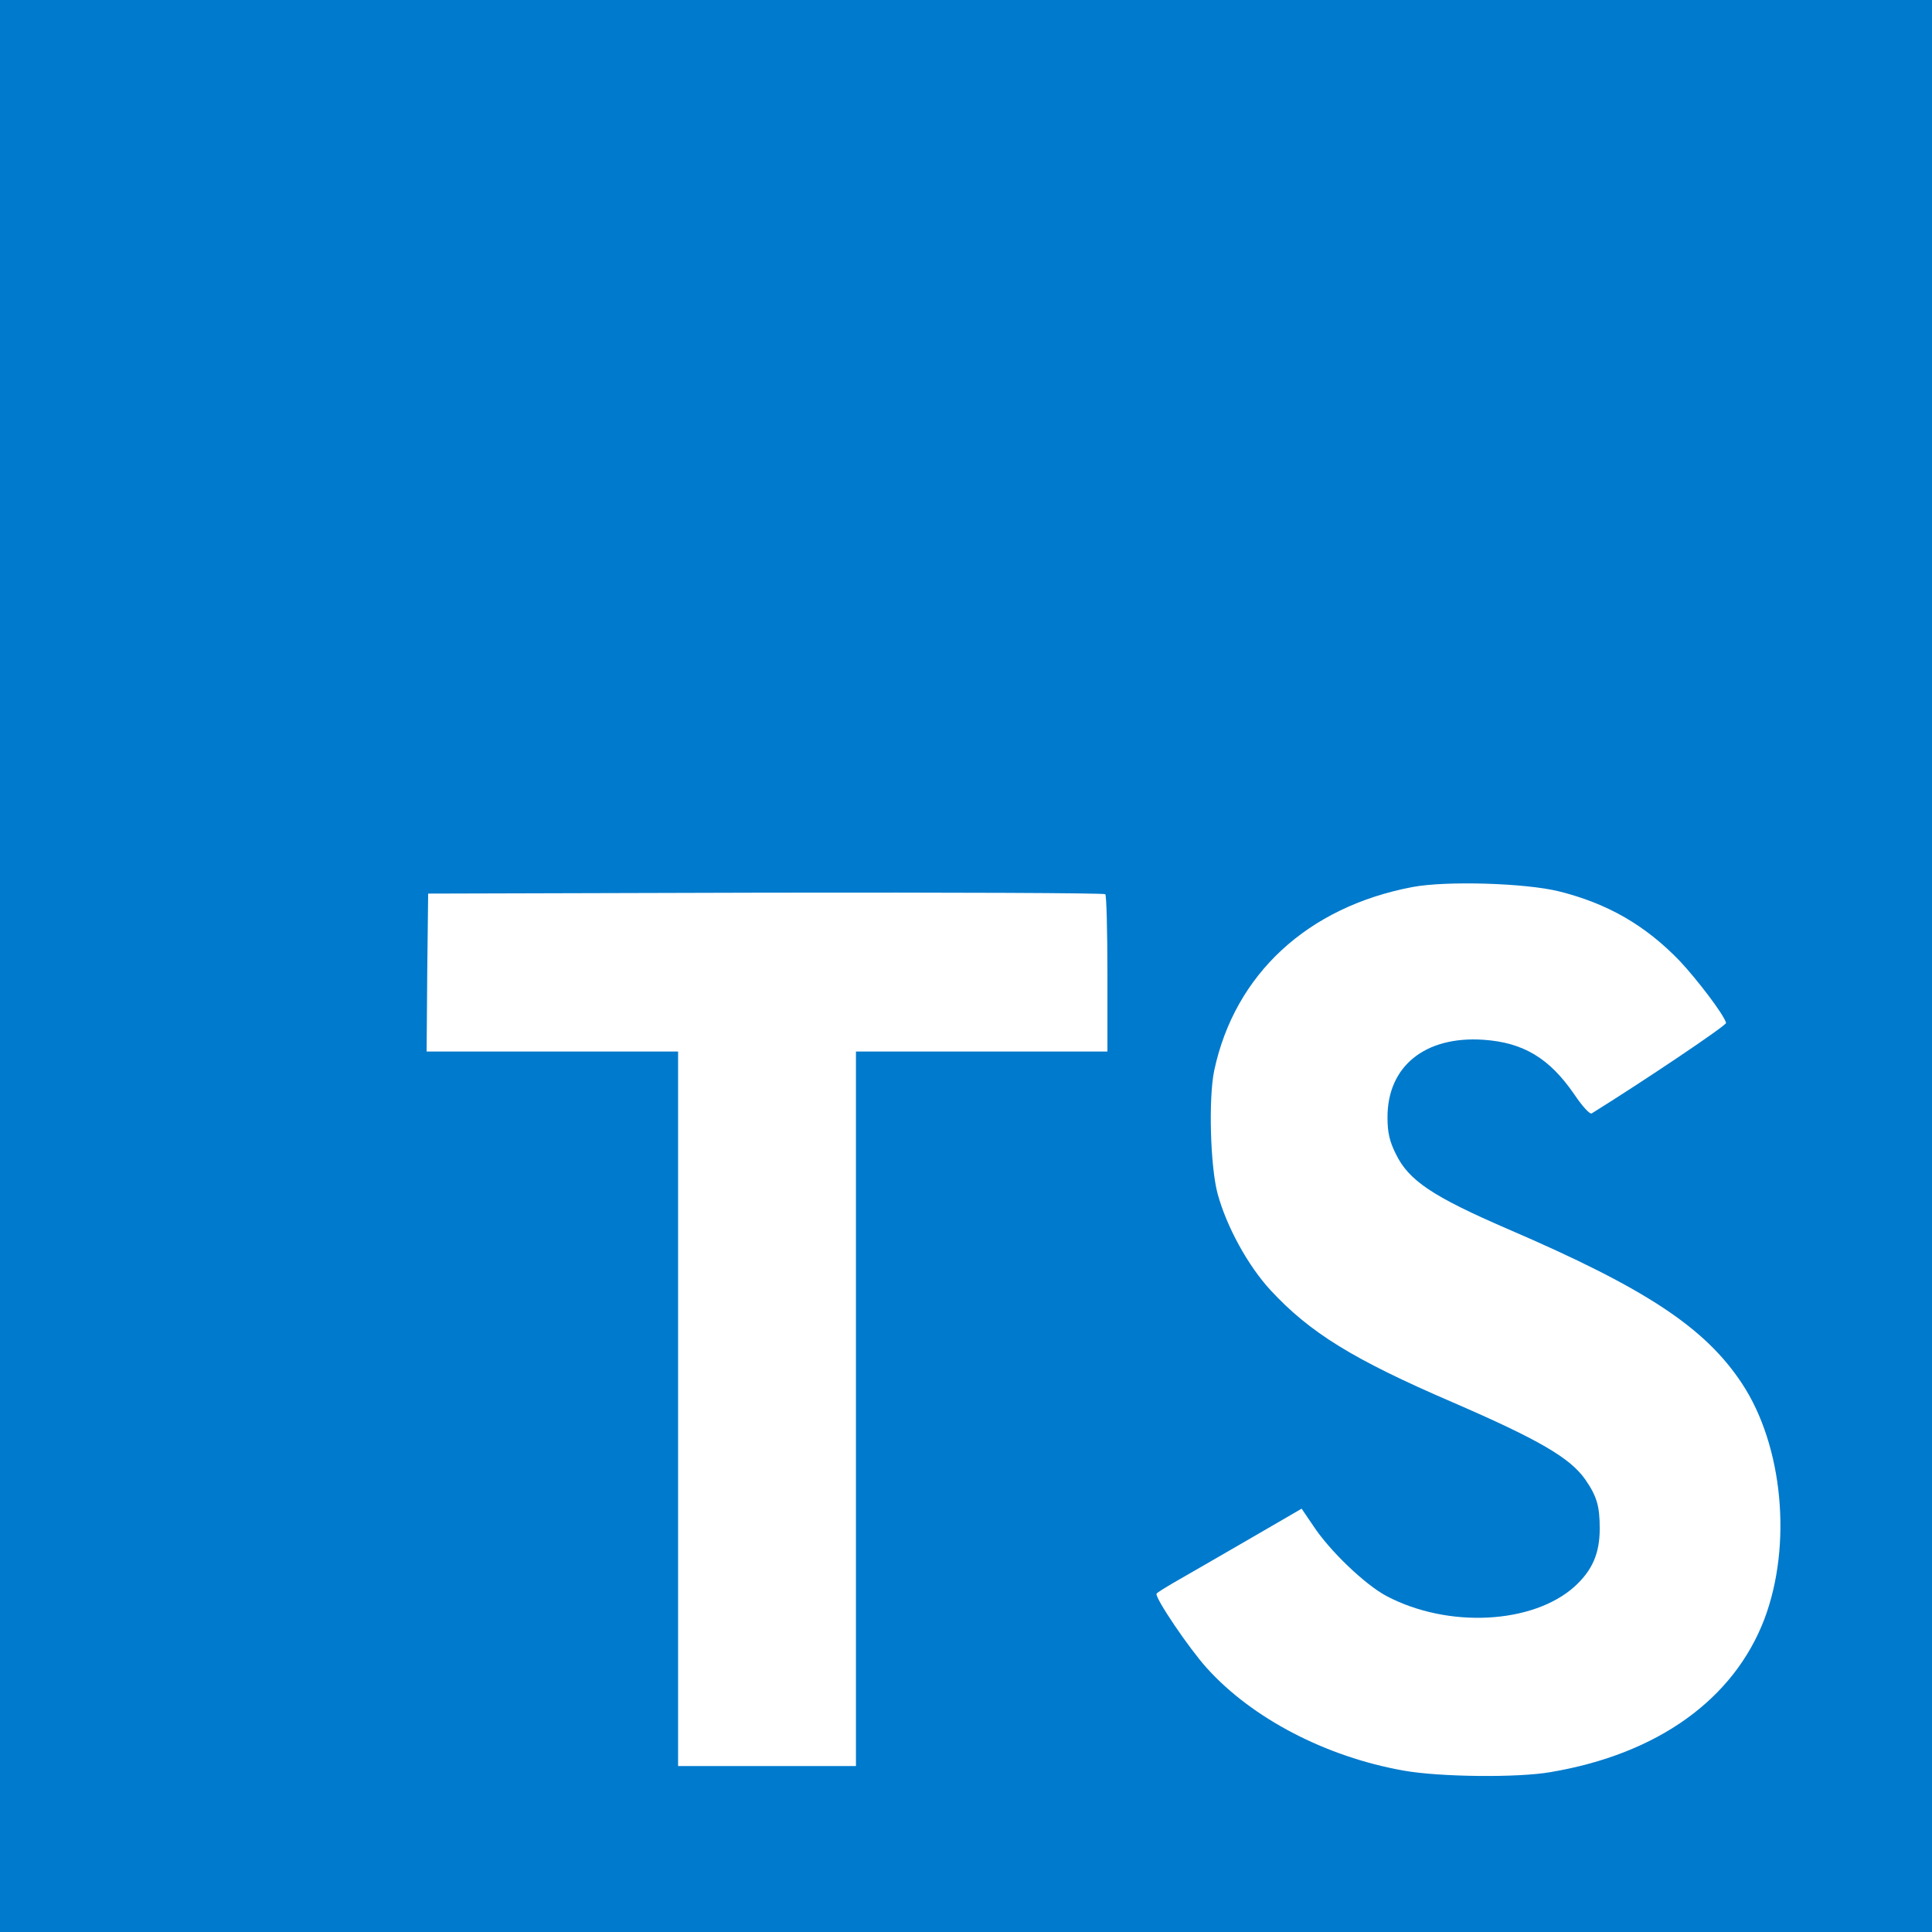
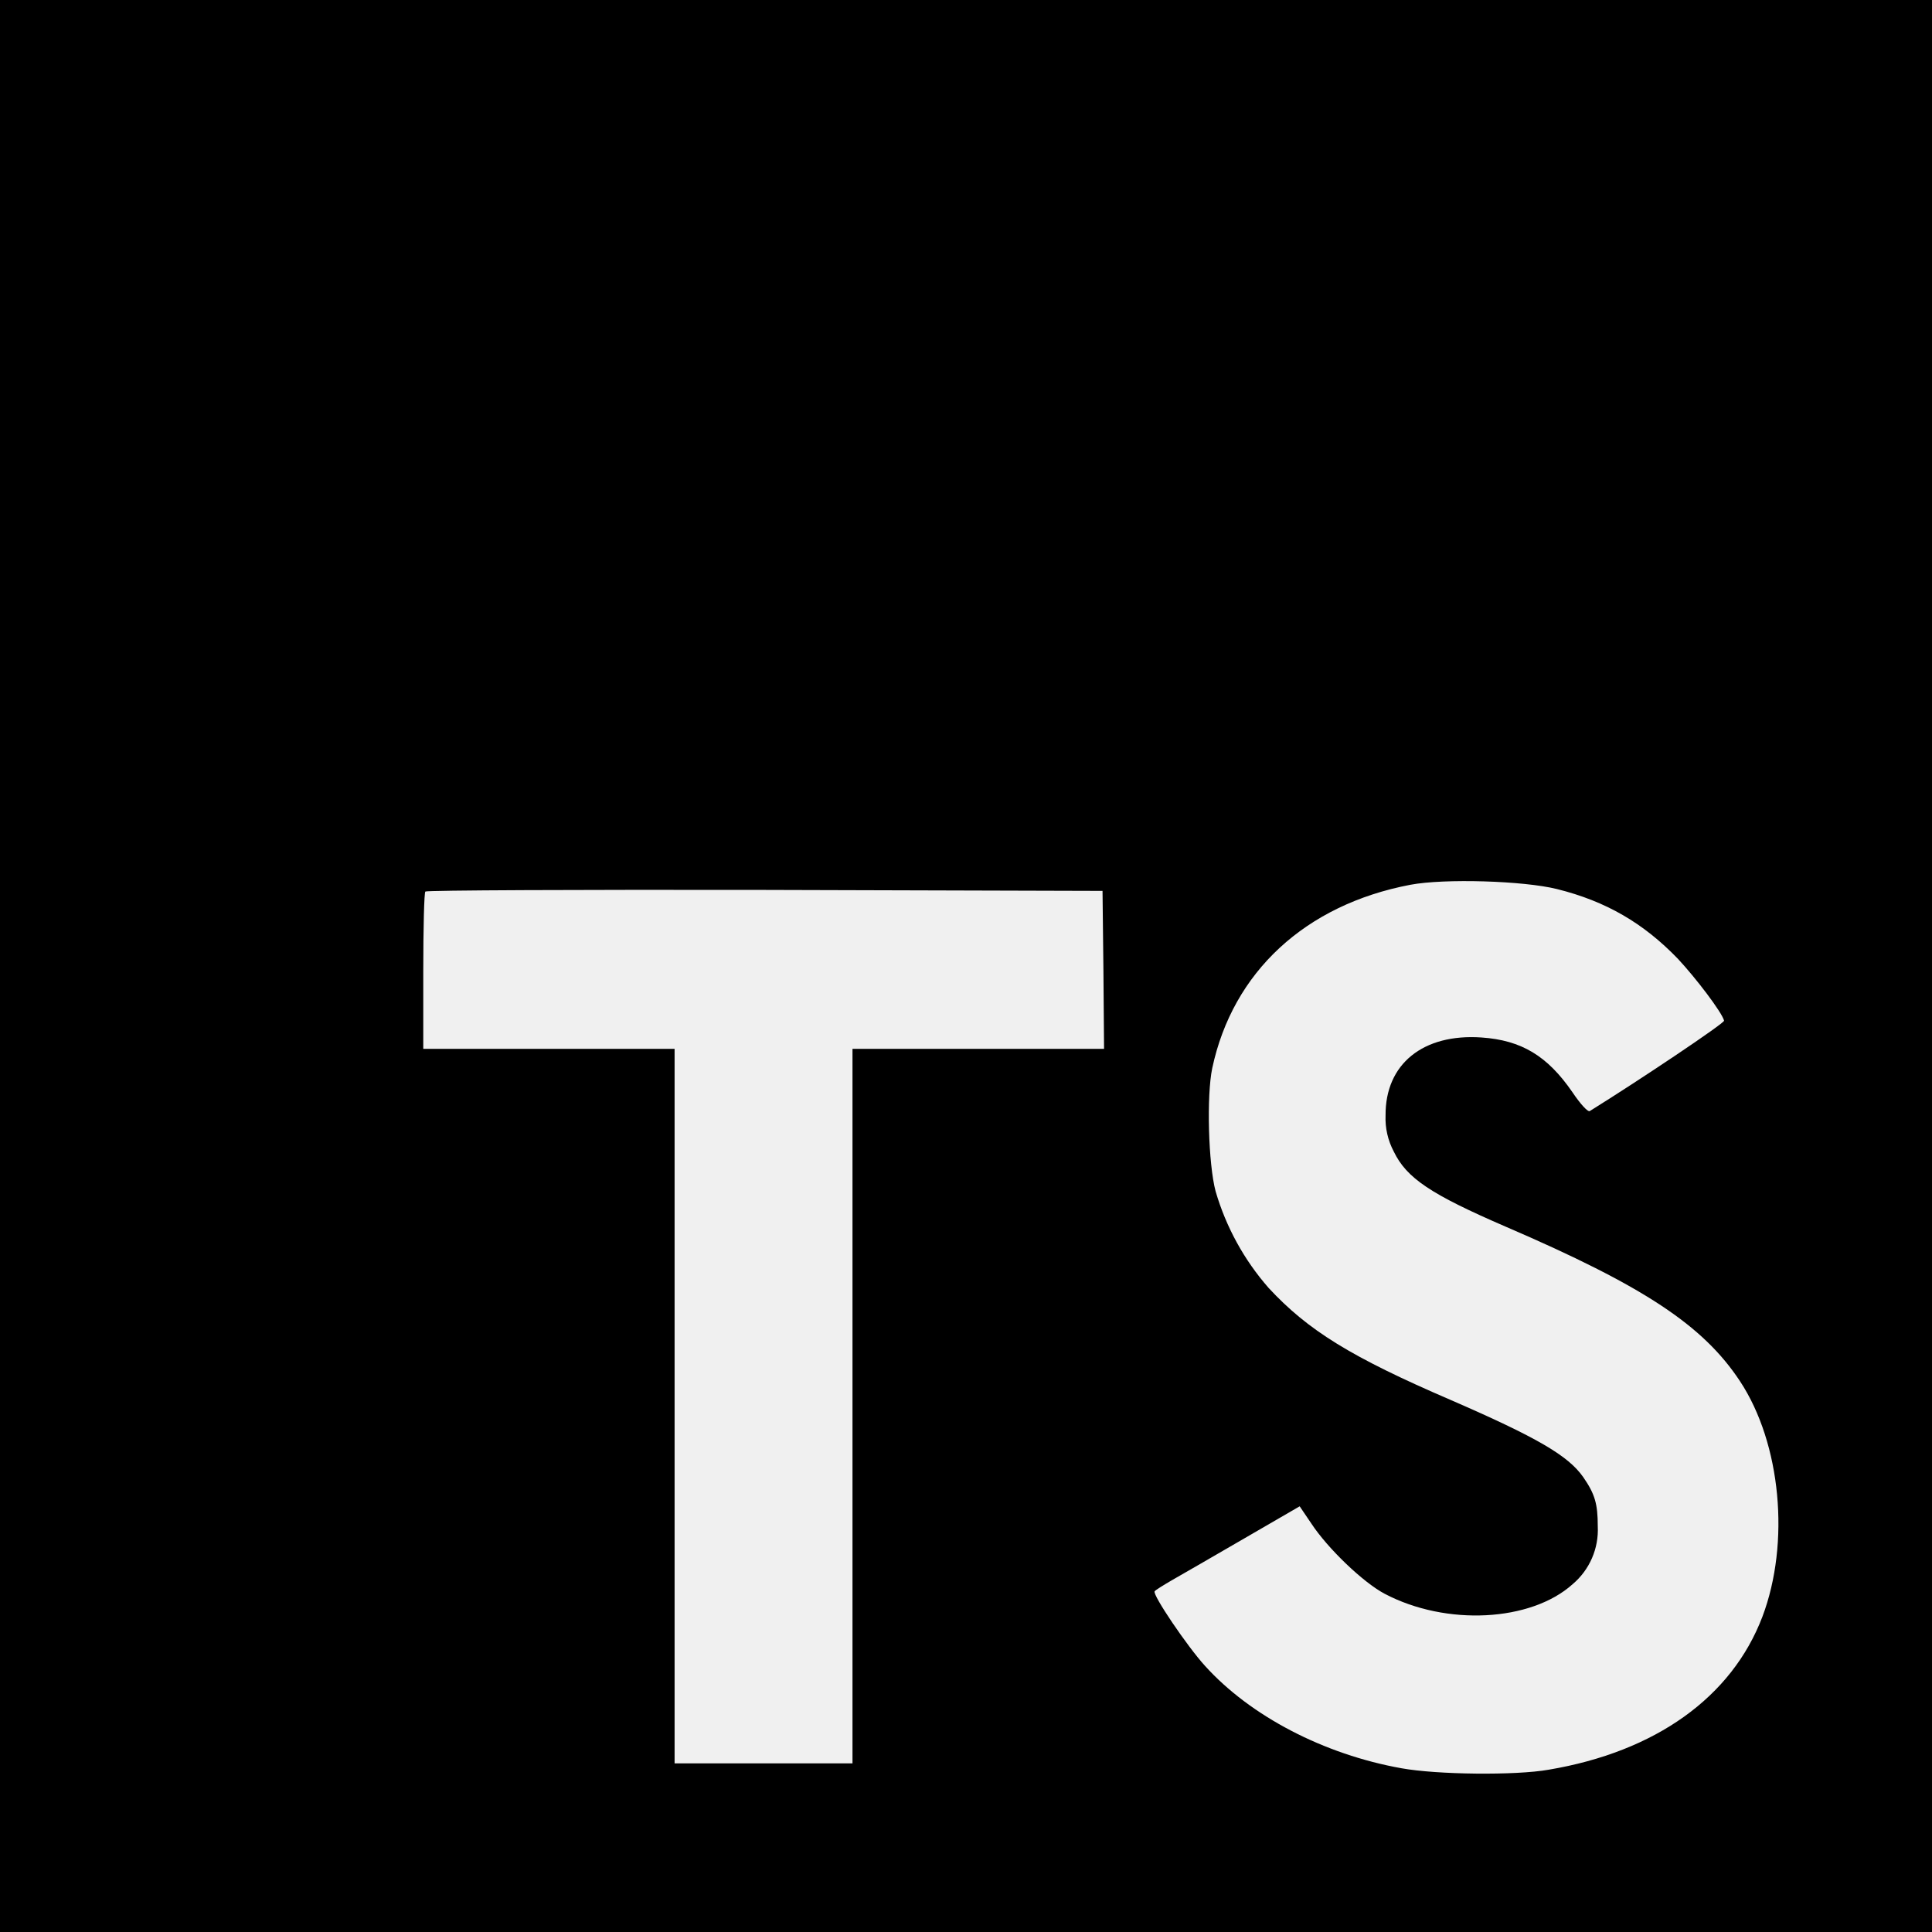
- <svg xmlns="http://www.w3.org/2000/svg" height="256" preserveAspectRatio="xMidYMid" viewBox="0 0 256 256" width="256">
-   <path d="m0 128v-128h128 128v128 128h-128-128z" fill="#007acc" transform="matrix(1 0 0 -1 0 256)" />
-   <g fill="#fff">
-     <path d="m146.658 223.437.081-10.484h-16.66-16.66v-47.34-47.34h-11.784-11.784v47.34 47.34h-16.66-16.66v10.281c0 5.689.122 10.443.284 10.565.122.163 20.399.244 44.983.203l44.739-.122z" transform="matrix(-1 0 0 -1 203.2693 352.286)" />
-     <path d="m206.567 234.272c6.502-1.625 11.459-4.51 16.01-9.224 2.357-2.519 5.851-7.111 6.136-8.208.081-.325-11.053-7.802-17.798-11.987-.244-.163-1.219.894-2.316 2.519-3.291 4.795-6.745 6.867-12.028 7.233-7.761.528-12.759-3.535-12.719-10.321 0-1.991.284-3.17 1.097-4.795 1.707-3.535 4.876-5.648 14.832-9.956 18.326-7.883 26.169-13.084 31.045-20.48 5.445-8.249 6.664-21.415 2.966-31.208-4.063-10.646-14.141-17.879-28.323-20.277-4.389-.772-14.791-.65-19.505.203-10.281 1.829-20.033 6.908-26.047 13.572-2.357 2.601-6.949 9.387-6.664 9.874.122.163 1.178.813 2.357 1.503 1.138.65 5.445 3.129 9.509 5.486l7.355 4.267 1.544-2.276c2.154-3.291 6.867-7.802 9.712-9.305 8.168-4.307 19.383-3.698 24.909 1.26 2.357 2.154 3.332 4.389 3.332 7.68 0 2.966-.366 4.267-1.91 6.502-1.991 2.844-6.055 5.242-17.595 10.24-13.206 5.689-18.895 9.224-24.097 14.832-3.007 3.251-5.851 8.452-7.03 12.8-.975 3.617-1.219 12.678-.447 16.335 2.723 12.759 12.353 21.658 26.25 24.3 4.51.853 14.994.528 19.423-.569z" transform="matrix(1 0 0 -1 0 352.3805)" />
-   </g>
+ <svg xmlns="http://www.w3.org/2000/svg" fill="#000000" width="800px" height="800px" viewBox="0 0 24 24" role="img">
+   <path d="M0 12v12h24V0H0zm19.341-.956c.61.152 1.074.423 1.501.865.221.236.549.666.575.77.008.03-1.036.73-1.668 1.123-.023.015-.115-.084-.217-.236-.31-.45-.633-.644-1.128-.678-.728-.05-1.196.331-1.192.967a.88.88 0 0 0 .102.45c.16.331.458.53 1.39.933 1.719.74 2.454 1.227 2.911 1.92.51.773.625 2.008.278 2.926-.38.998-1.325 1.676-2.655 1.9-.411.073-1.386.062-1.828-.018-.964-.172-1.878-.648-2.442-1.273-.221-.243-.652-.88-.625-.925.011-.016.11-.077.22-.141.108-.061.511-.294.892-.515l.69-.4.145.214c.202.308.643.731.91.872.766.404 1.817.347 2.335-.118a.883.883 0 0 0 .313-.72c0-.278-.035-.4-.18-.61-.186-.266-.567-.49-1.649-.96-1.238-.533-1.771-.864-2.259-1.39a3.165 3.165 0 0 1-.659-1.2c-.091-.339-.114-1.189-.042-1.531.255-1.197 1.158-2.03 2.461-2.278.423-.08 1.406-.05 1.821.053zm-5.634 1.002l.008.983H10.59v8.876H8.38v-8.876H5.258v-.964c0-.534.011-.98.026-.99.012-.016 1.913-.024 4.217-.02l4.195.012z" />
</svg>
